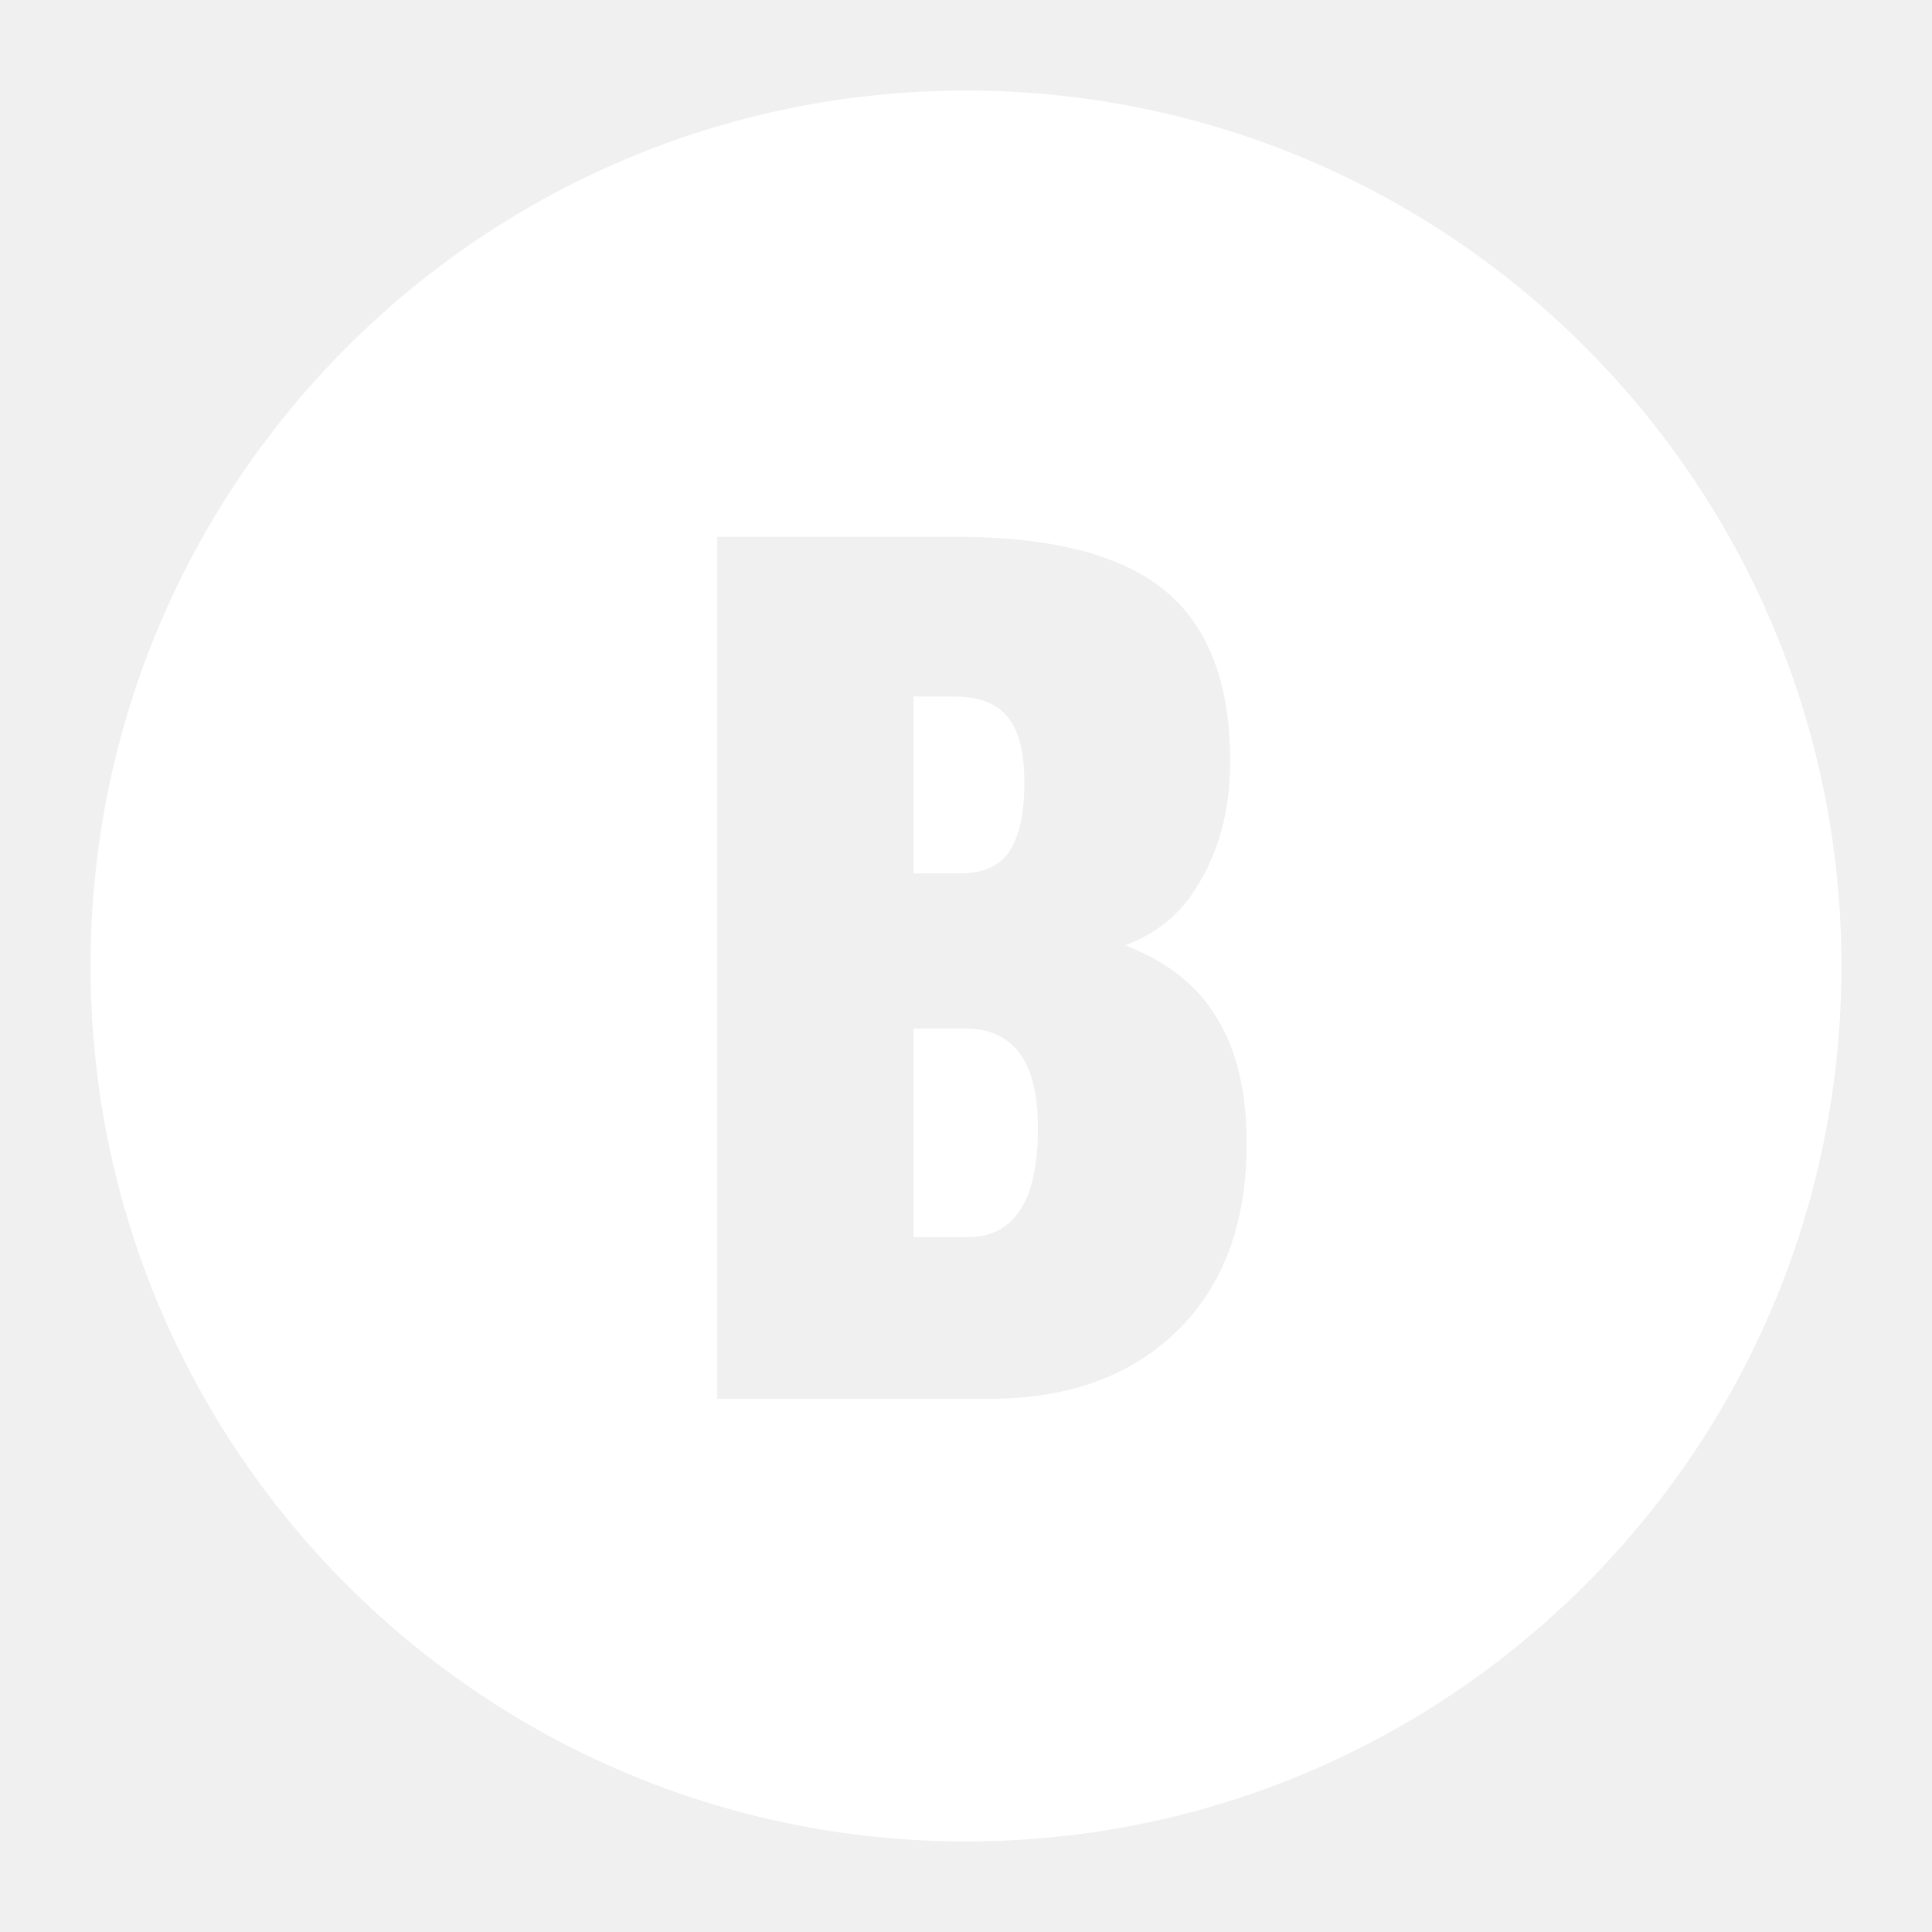
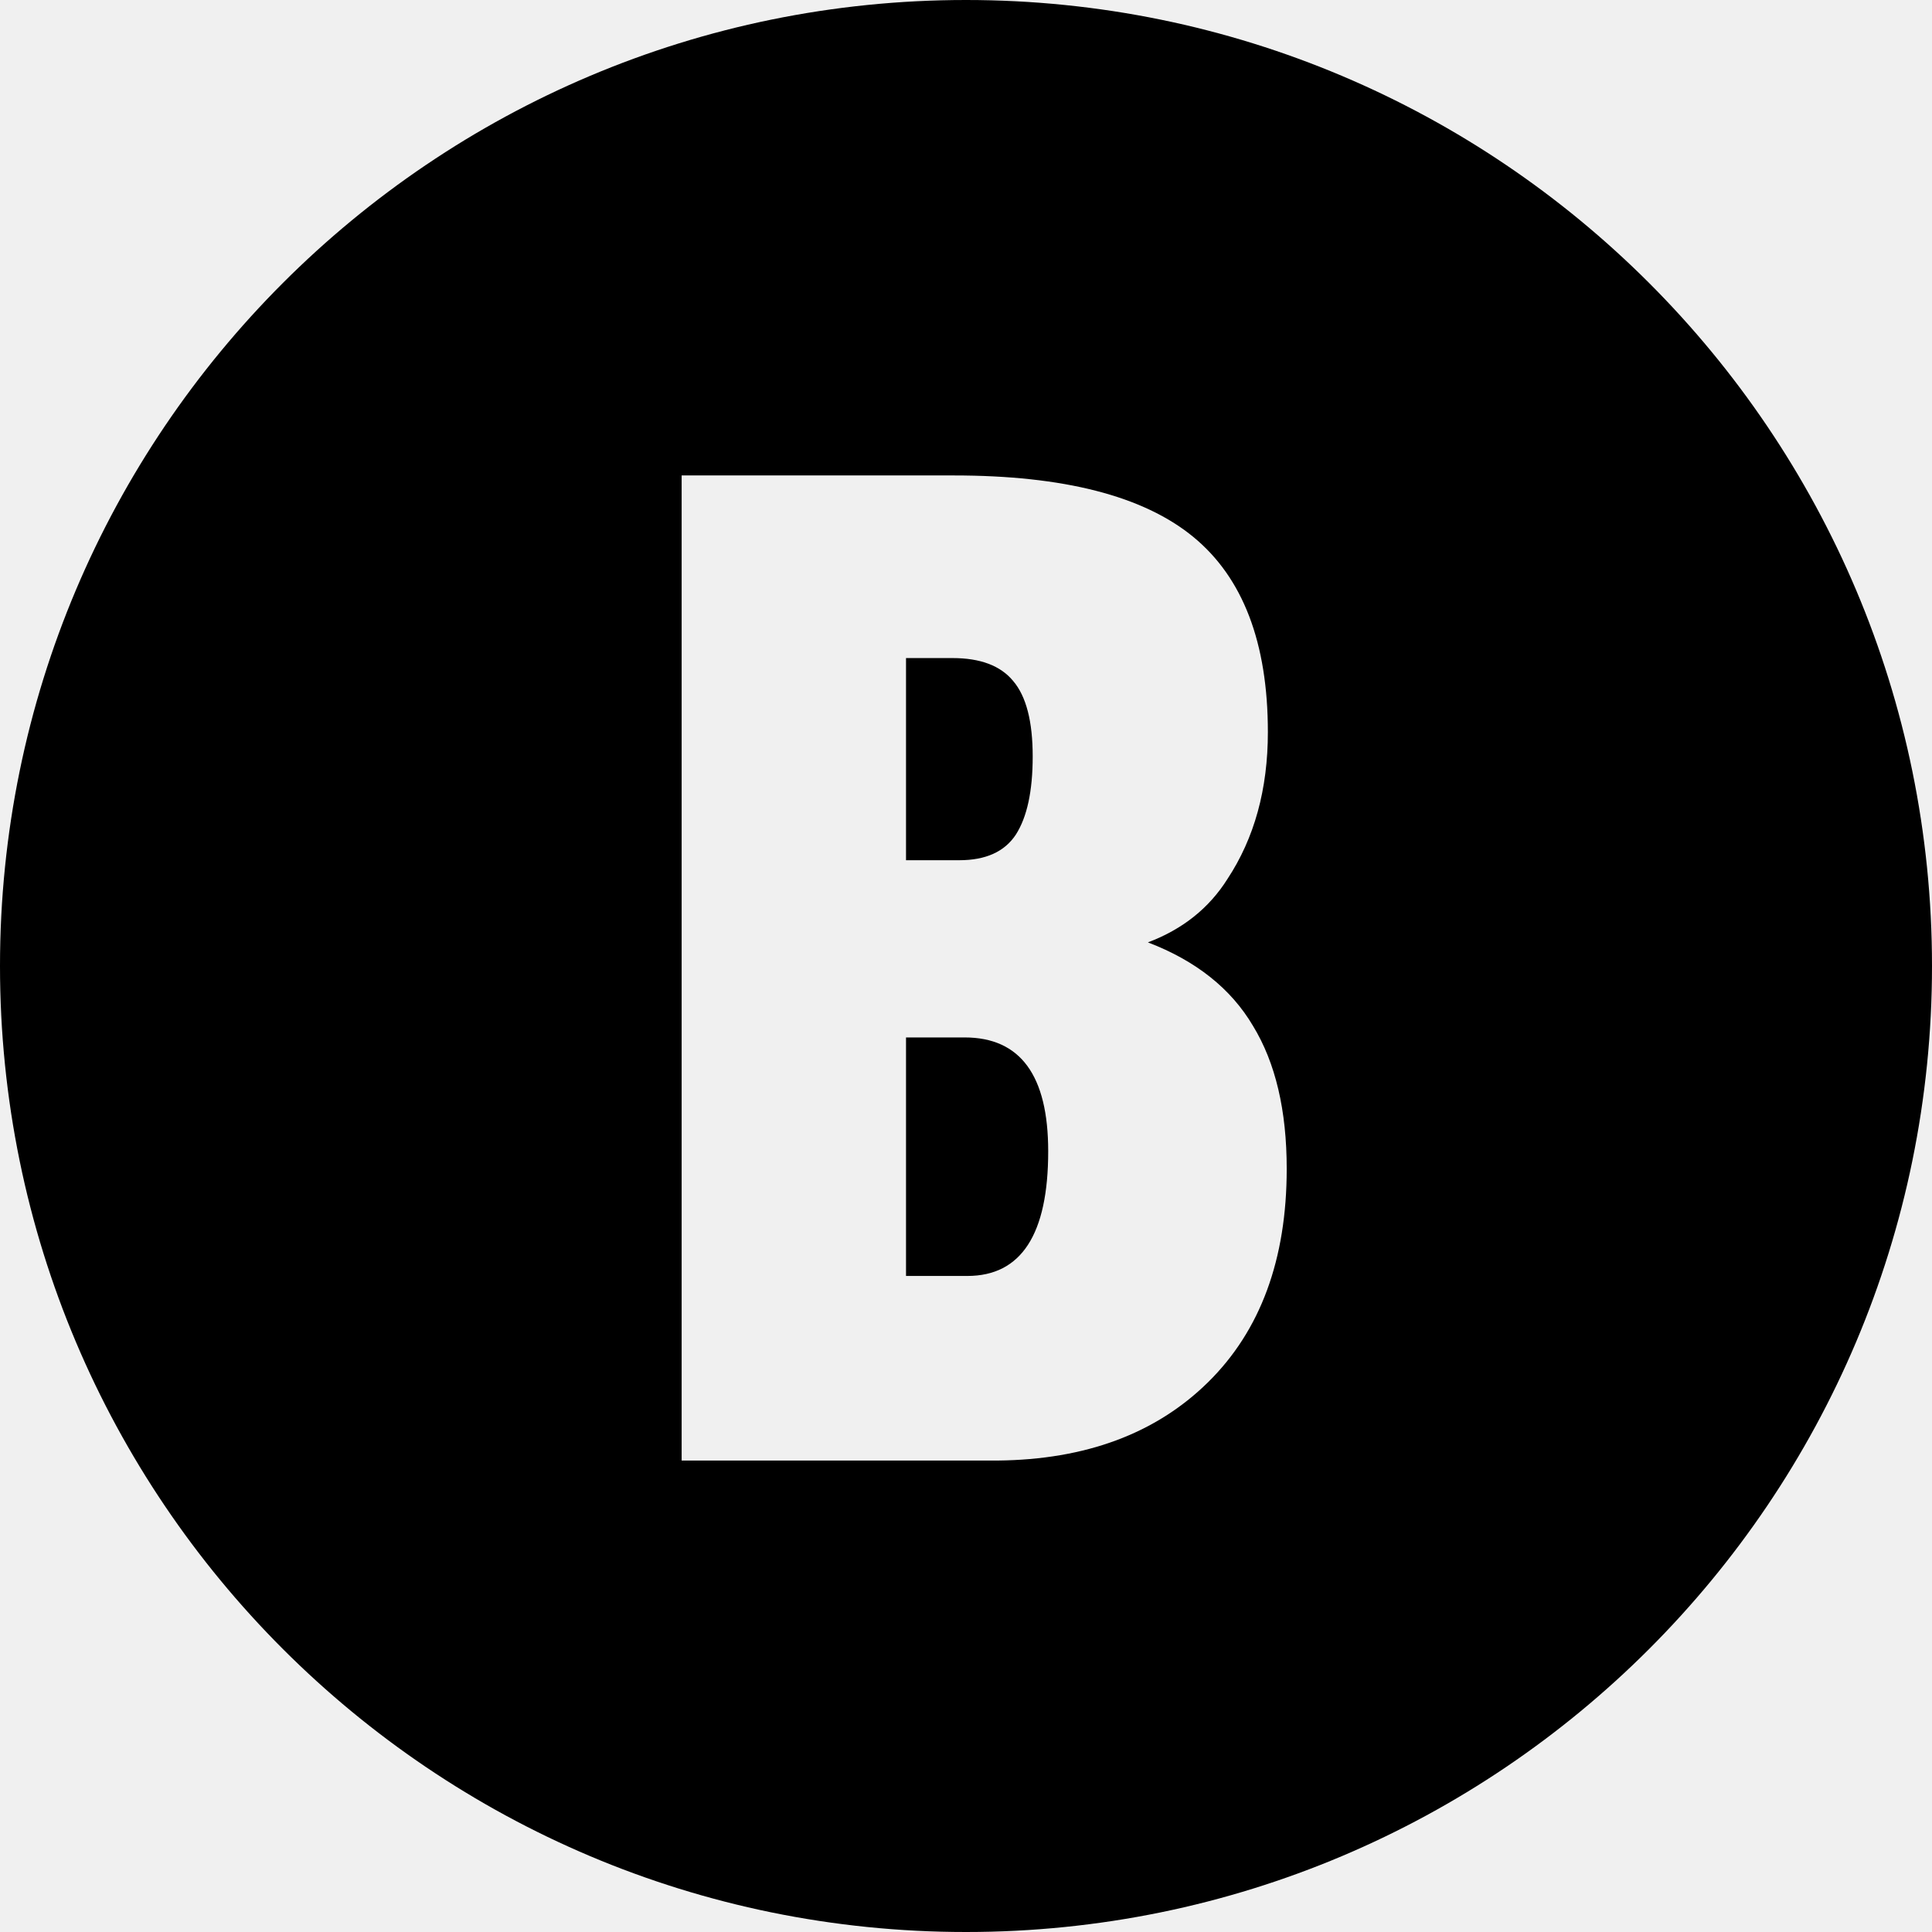
- <svg xmlns="http://www.w3.org/2000/svg" width="64" height="64" version="1.1" viewBox="0 0 64 64">
-   <circle id="outline" cx="32" cy="32" r="28" fill="none" stroke="#fff" stroke-width="2" />
-   <path id="button_b" d="m32 4a28 28 0 0 0-28 28 28 28 0 0 0 28 28 28 28 0 0 0 28-28 28 28 0 0 0-28-28zm-8.242 13.781h7.891c3.177 0 5.488 0.592 6.934 1.777 1.445 1.185 2.168 3.073 2.168 5.664 0 1.654-0.391 3.073-1.172 4.258-0.534 0.846-1.302 1.458-2.305 1.836 1.393 0.534 2.409 1.341 3.047 2.422 0.651 1.068 0.977 2.448 0.977 4.141 0 2.63-0.762 4.694-2.285 6.191-1.51 1.484-3.542 2.24-6.094 2.266h-9.16v-28.555zm6.504 5.293v5.859h1.543c0.768 0 1.315-0.247 1.641-0.742 0.326-0.508 0.488-1.263 0.488-2.266 0-1.016-0.189-1.745-0.566-2.188-0.365-0.443-0.951-0.664-1.758-0.664h-1.348zm0 10.996v6.914h1.777c1.562 0 2.344-1.204 2.344-3.613 0-2.201-0.807-3.301-2.422-3.301h-1.699z" fill="#fff" />
+ <svg xmlns="http://www.w3.org/2000/svg" width="44" height="44">
+   <path d="M 22,0 A 22,22 0 0 0 0,22 22,22 0 0 0 22,44 22,22 0 0 0 44,22 22,22 0 0 0 22,0 Z m -6.476,10.828 h 6.2 c 2.496,0 4.312,0.465 5.448,1.396 1.136,0.931 1.703,2.414 1.703,4.45 0,1.299 -0.307,2.414 -0.921,3.345 -0.419,0.665 -1.023,1.146 -1.811,1.443 1.095,0.419 1.893,1.054 2.394,1.903 0.512,0.839 0.767,1.923 0.767,3.253 0,2.067 -0.598,3.688 -1.795,4.865 -1.187,1.166 -2.783,1.76 -4.788,1.78 h -7.197 z m 5.11,4.159 v 4.604 h 1.212 c 0.604,0 1.033,-0.194 1.289,-0.583 0.256,-0.399 0.384,-0.992 0.384,-1.78 0,-0.798 -0.148,-1.371 -0.445,-1.719 C 22.788,15.161 22.327,14.987 21.693,14.987 Z m 0,8.64 v 5.432 h 1.396 c 1.228,0 1.842,-0.946 1.842,-2.839 0,-1.729 -0.634,-2.593 -1.903,-2.593 z" />
</svg>
